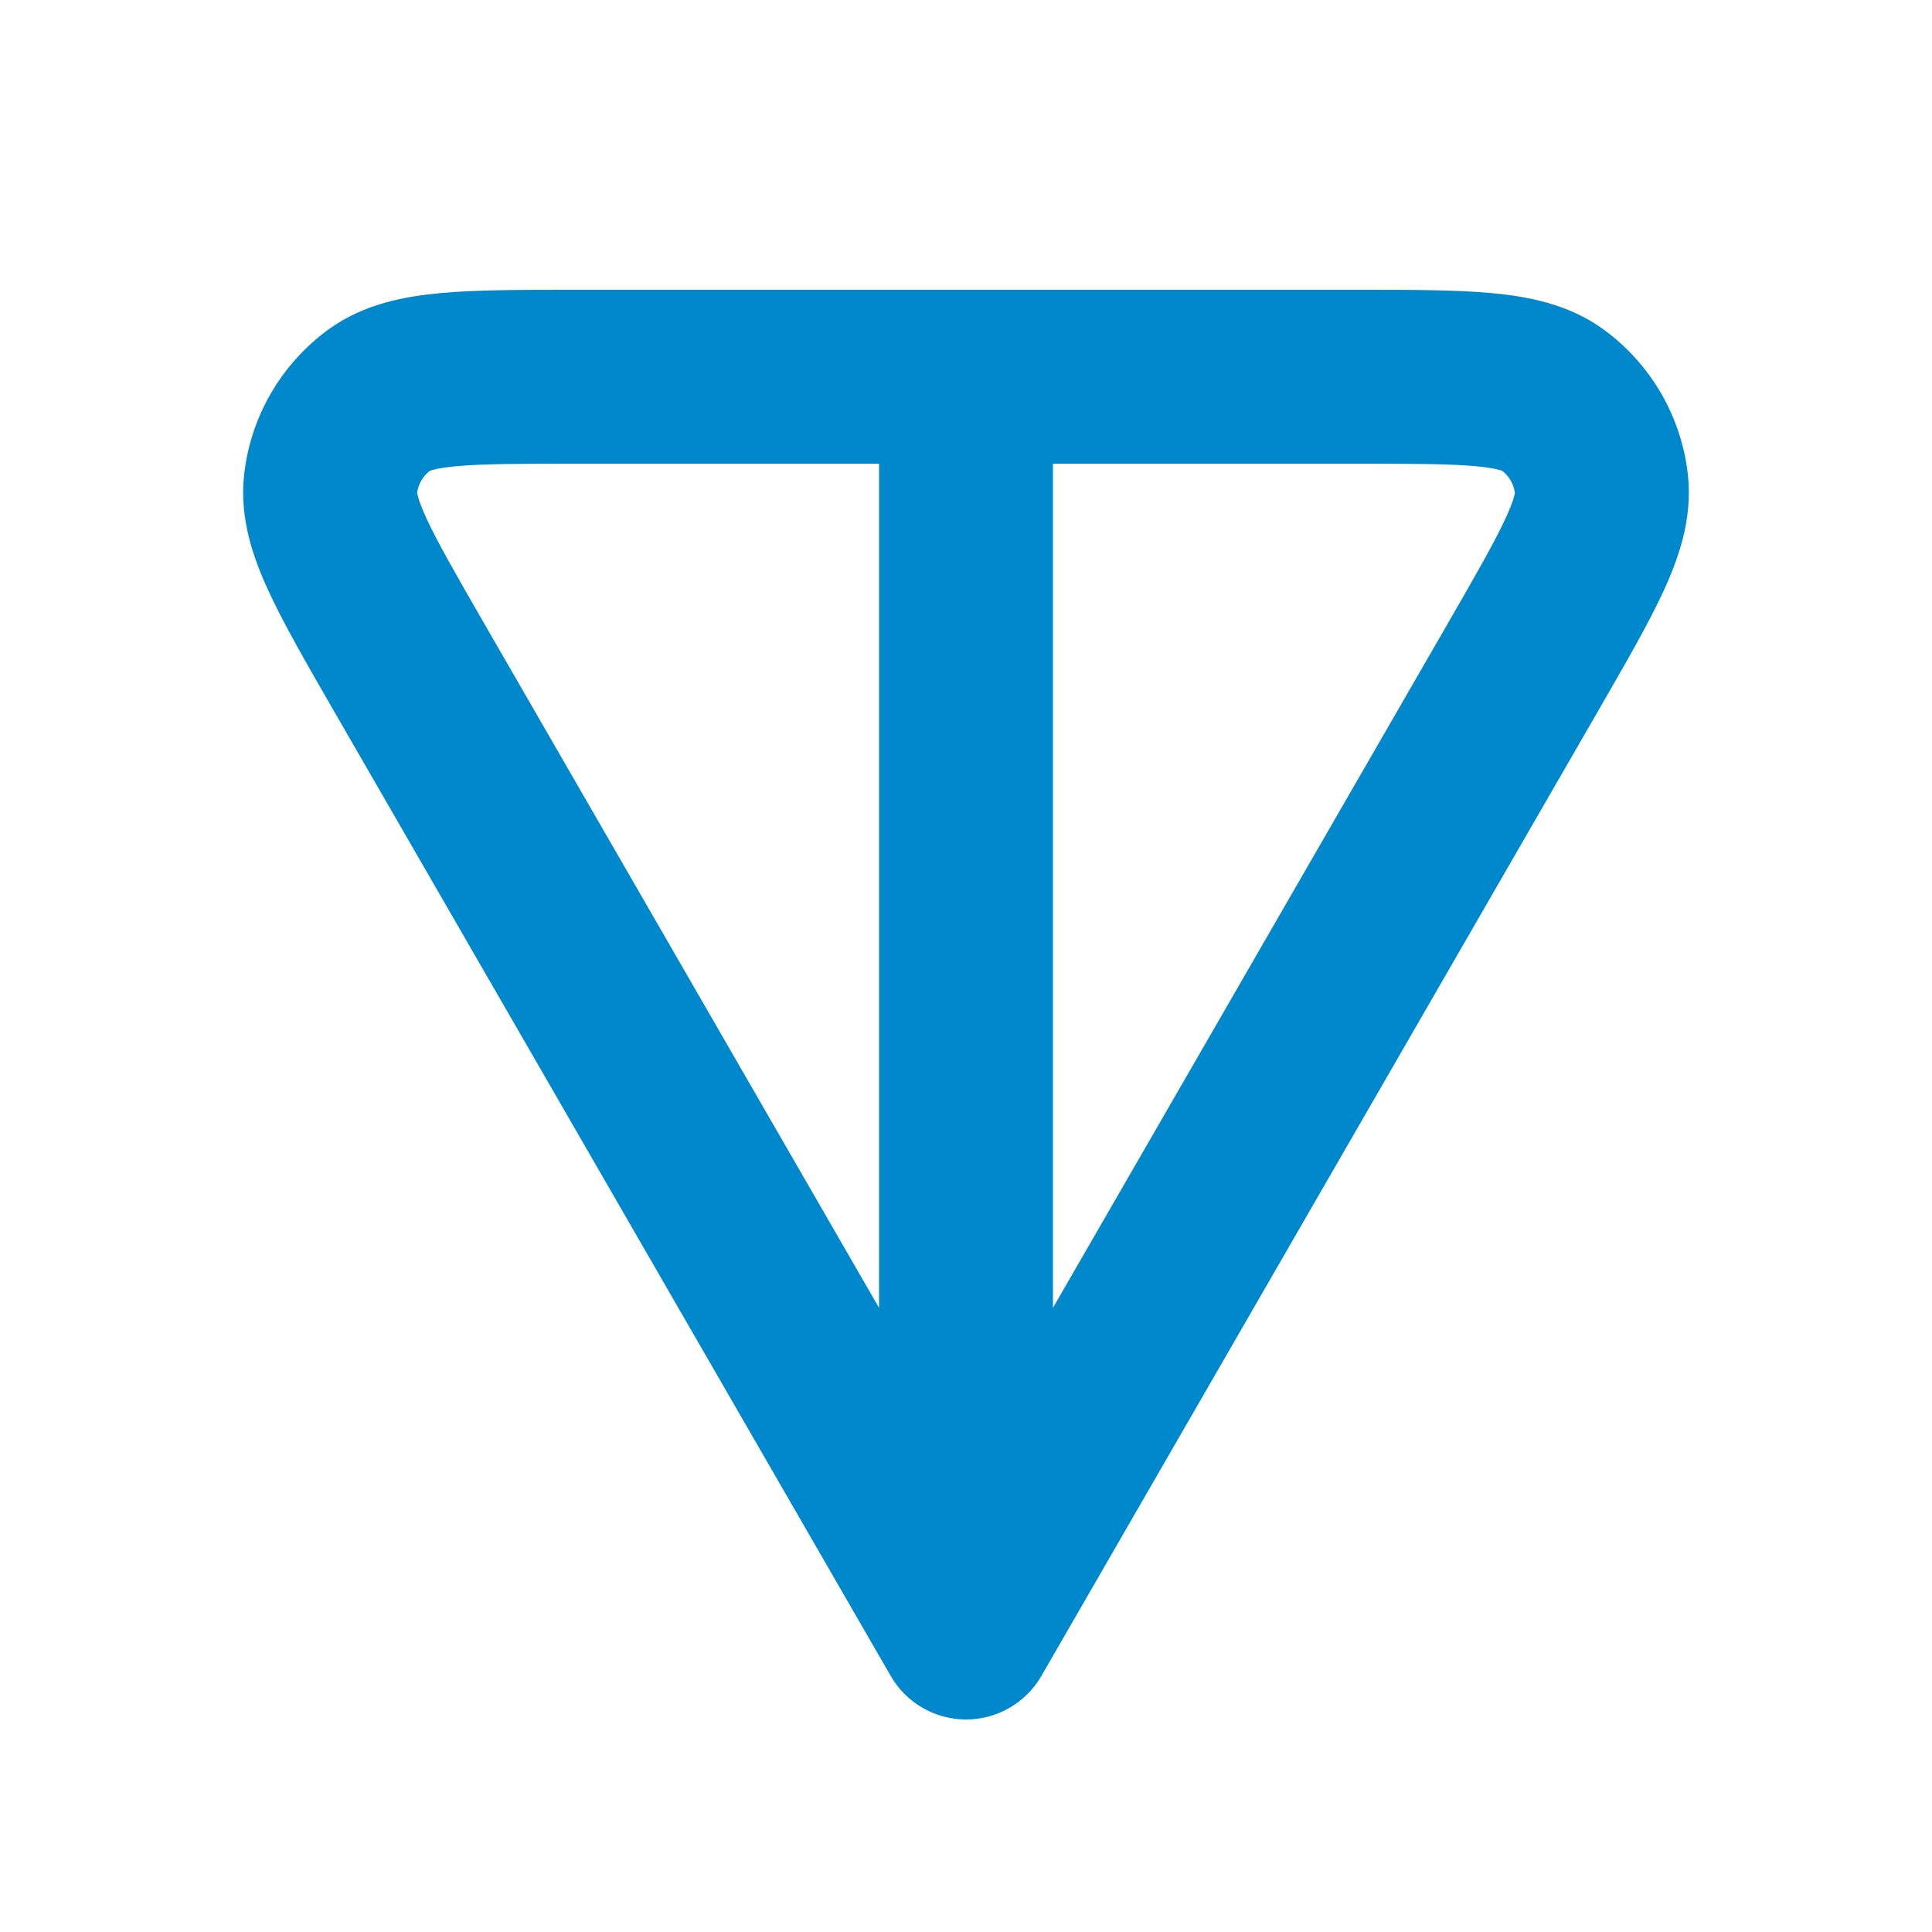
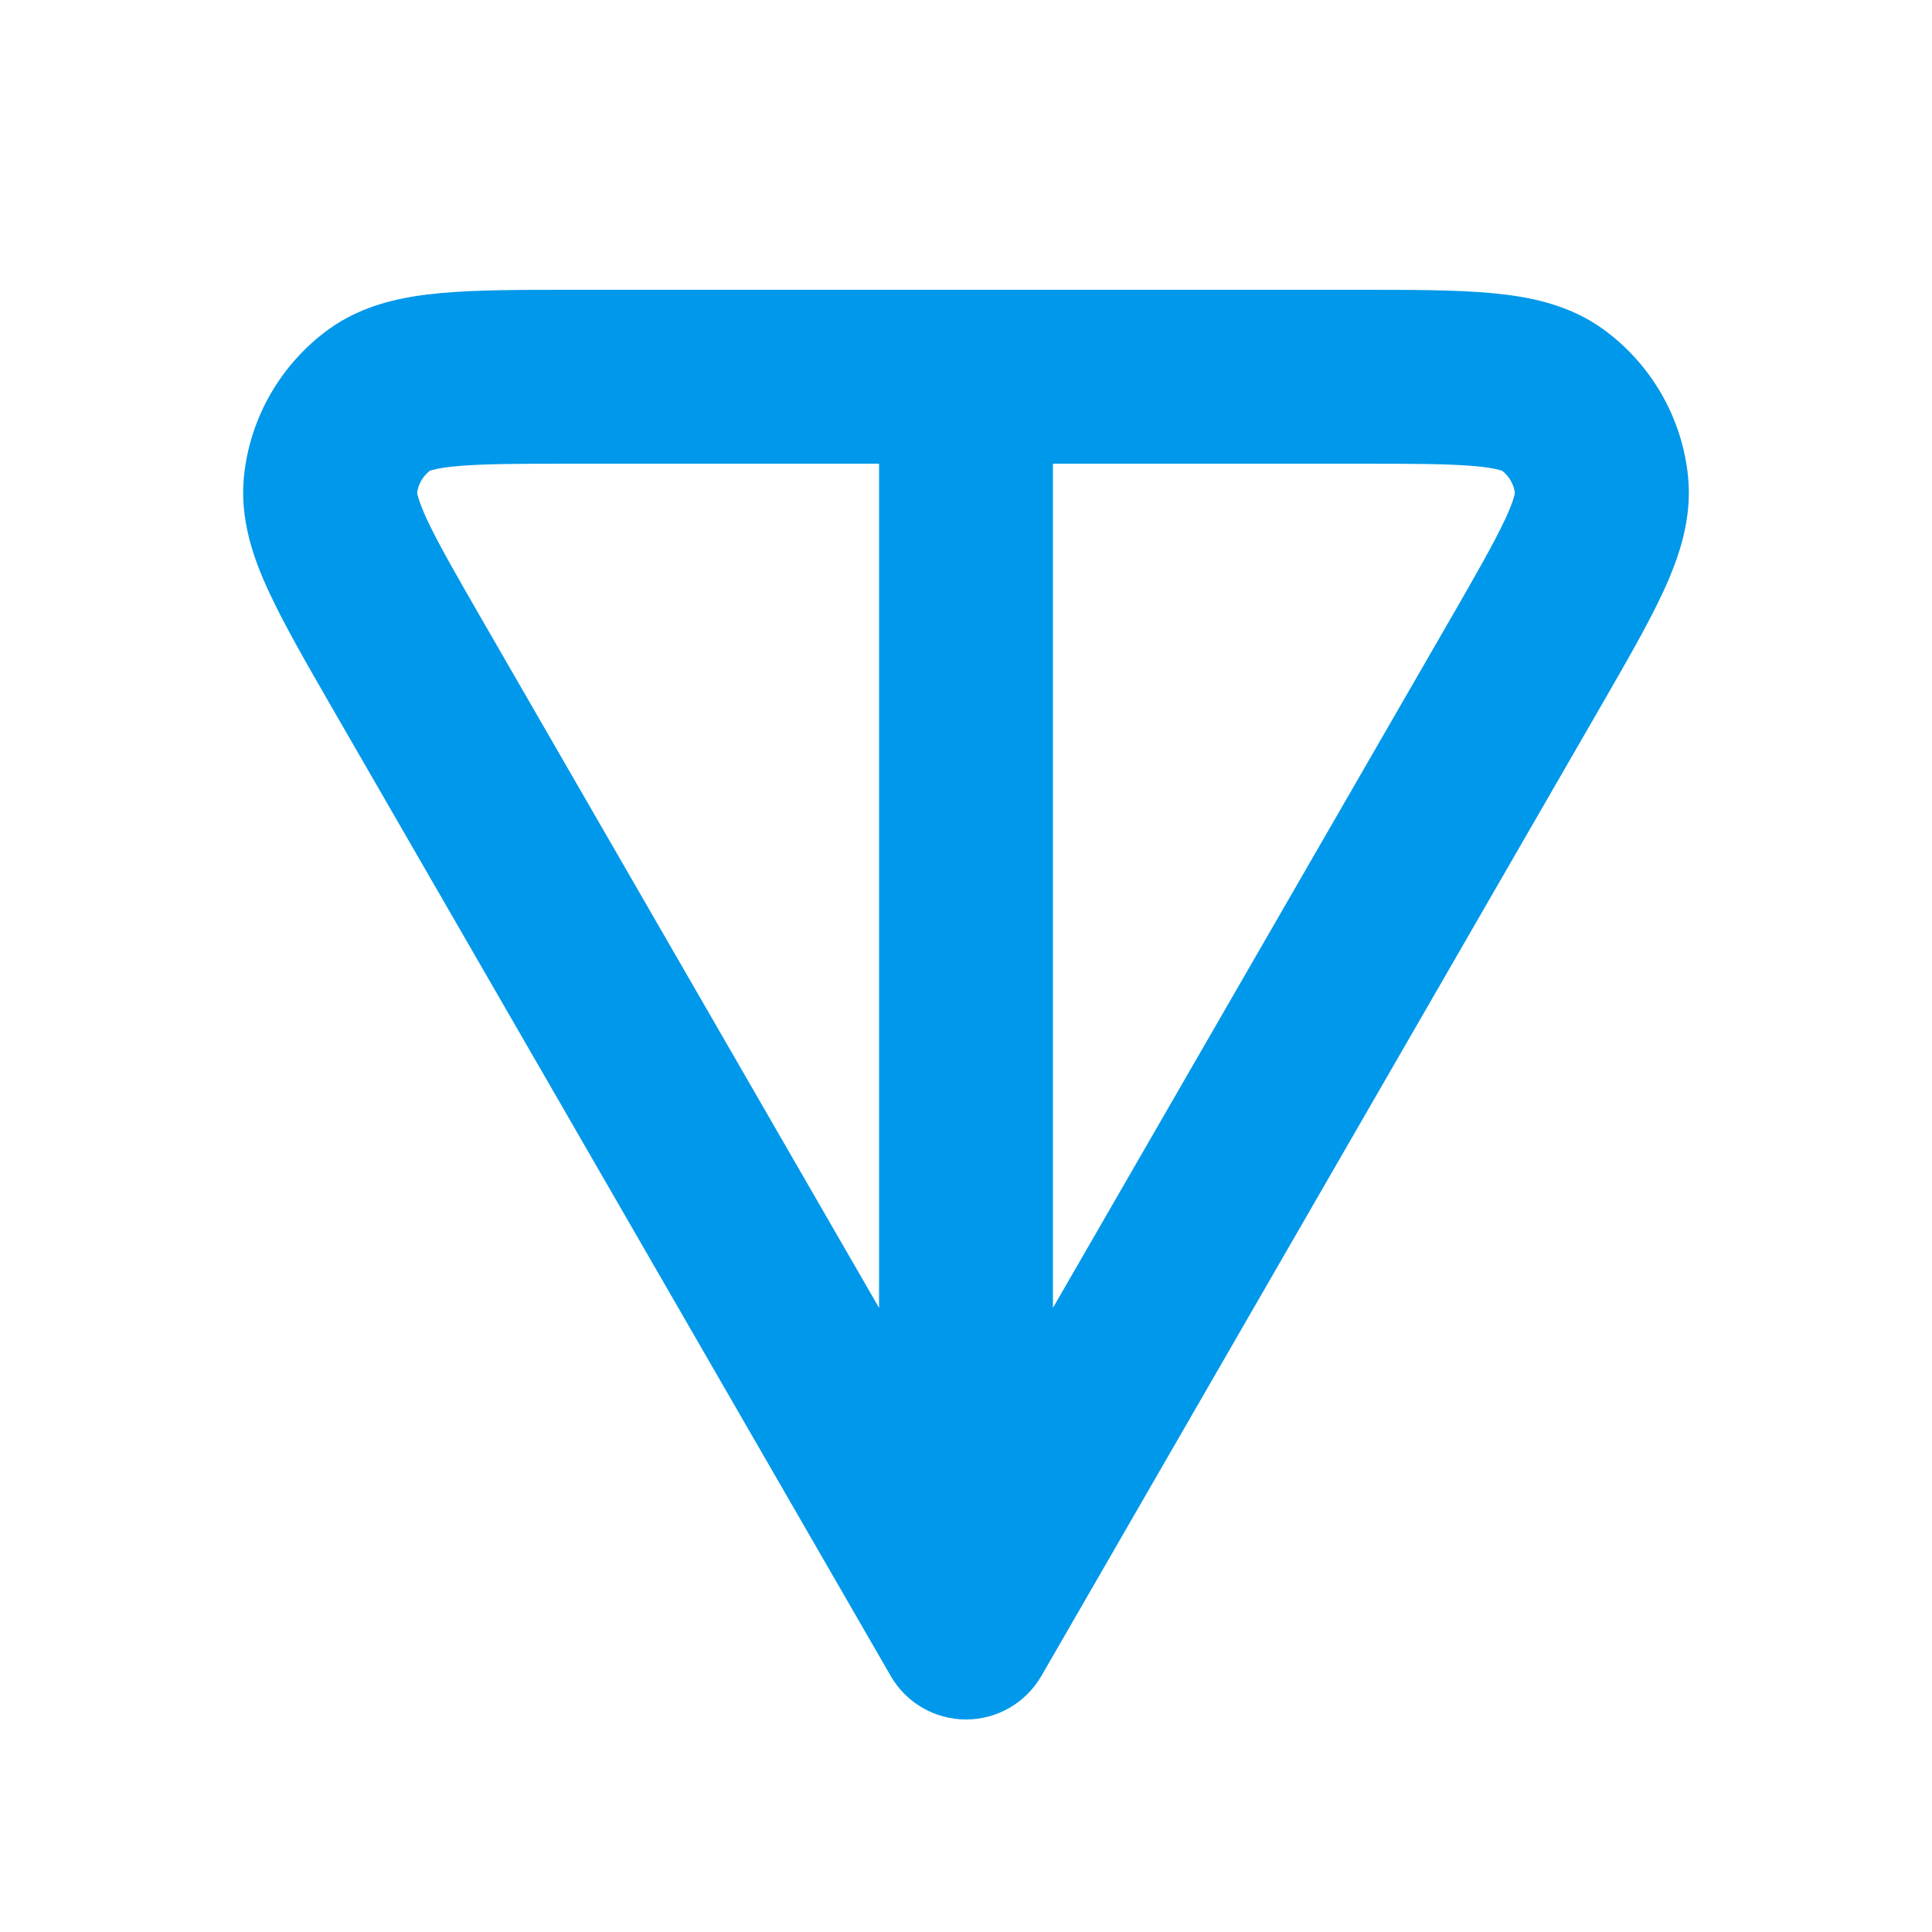
<svg xmlns="http://www.w3.org/2000/svg" width="20" height="20" viewBox="0 0 20 20" fill="none">
-   <path fill-rule="evenodd" clip-rule="evenodd" d="M5.922 3H14.078C14.611 3 15.072 3 15.439 3.034C15.81 3.068 16.235 3.145 16.599 3.41C17.092 3.769 17.41 4.319 17.474 4.925C17.521 5.373 17.377 5.779 17.221 6.118C17.067 6.453 16.836 6.852 16.57 7.314L10.78 17.35C10.619 17.628 10.322 17.8 10 17.8C9.678 17.8 9.381 17.628 9.221 17.35L3.43 7.314C3.164 6.852 2.934 6.453 2.78 6.118C2.623 5.779 2.479 5.373 2.526 4.925C2.59 4.319 2.908 3.769 3.401 3.41C3.766 3.145 4.19 3.068 4.561 3.034C4.928 3 5.389 3 5.922 3ZM4.449 4.874C4.377 4.93 4.33 5.012 4.318 5.102C4.321 5.119 4.336 5.194 4.414 5.365C4.53 5.615 4.717 5.942 5.01 6.45L9.1 13.539V4.8H5.963C5.377 4.8 5 4.801 4.726 4.826C4.538 4.843 4.466 4.868 4.449 4.874ZM10.9 4.8V13.539L14.99 6.45C15.283 5.942 15.47 5.615 15.586 5.365C15.665 5.194 15.68 5.119 15.682 5.102C15.67 5.012 15.623 4.93 15.551 4.874C15.534 4.868 15.462 4.843 15.275 4.826C15 4.801 14.623 4.8 14.037 4.8H10.9Z" fill="#0088CC" />
+   <path fill-rule="evenodd" clip-rule="evenodd" d="M5.922 3H14.078C14.611 3 15.072 3 15.439 3.034C15.81 3.068 16.235 3.145 16.599 3.41C17.092 3.769 17.41 4.319 17.474 4.925C17.521 5.373 17.377 5.779 17.221 6.118C17.067 6.453 16.836 6.852 16.57 7.314L10.78 17.35C10.619 17.628 10.322 17.8 10 17.8C9.678 17.8 9.381 17.628 9.221 17.35L3.43 7.314C3.164 6.852 2.934 6.453 2.78 6.118C2.623 5.779 2.479 5.373 2.526 4.925C2.59 4.319 2.908 3.769 3.401 3.41C3.766 3.145 4.19 3.068 4.561 3.034C4.928 3 5.389 3 5.922 3ZM4.449 4.874C4.377 4.93 4.33 5.012 4.318 5.102C4.321 5.119 4.336 5.194 4.414 5.365C4.53 5.615 4.717 5.942 5.01 6.45L9.1 13.539V4.8H5.963C5.377 4.8 5 4.801 4.726 4.826C4.538 4.843 4.466 4.868 4.449 4.874ZM10.9 4.8V13.539L14.99 6.45C15.283 5.942 15.47 5.615 15.586 5.365C15.665 5.194 15.68 5.119 15.682 5.102C15.67 5.012 15.623 4.93 15.551 4.874C15.534 4.868 15.462 4.843 15.275 4.826C15 4.801 14.623 4.8 14.037 4.8H10.9Z" fill="#0098EA" />
</svg>
